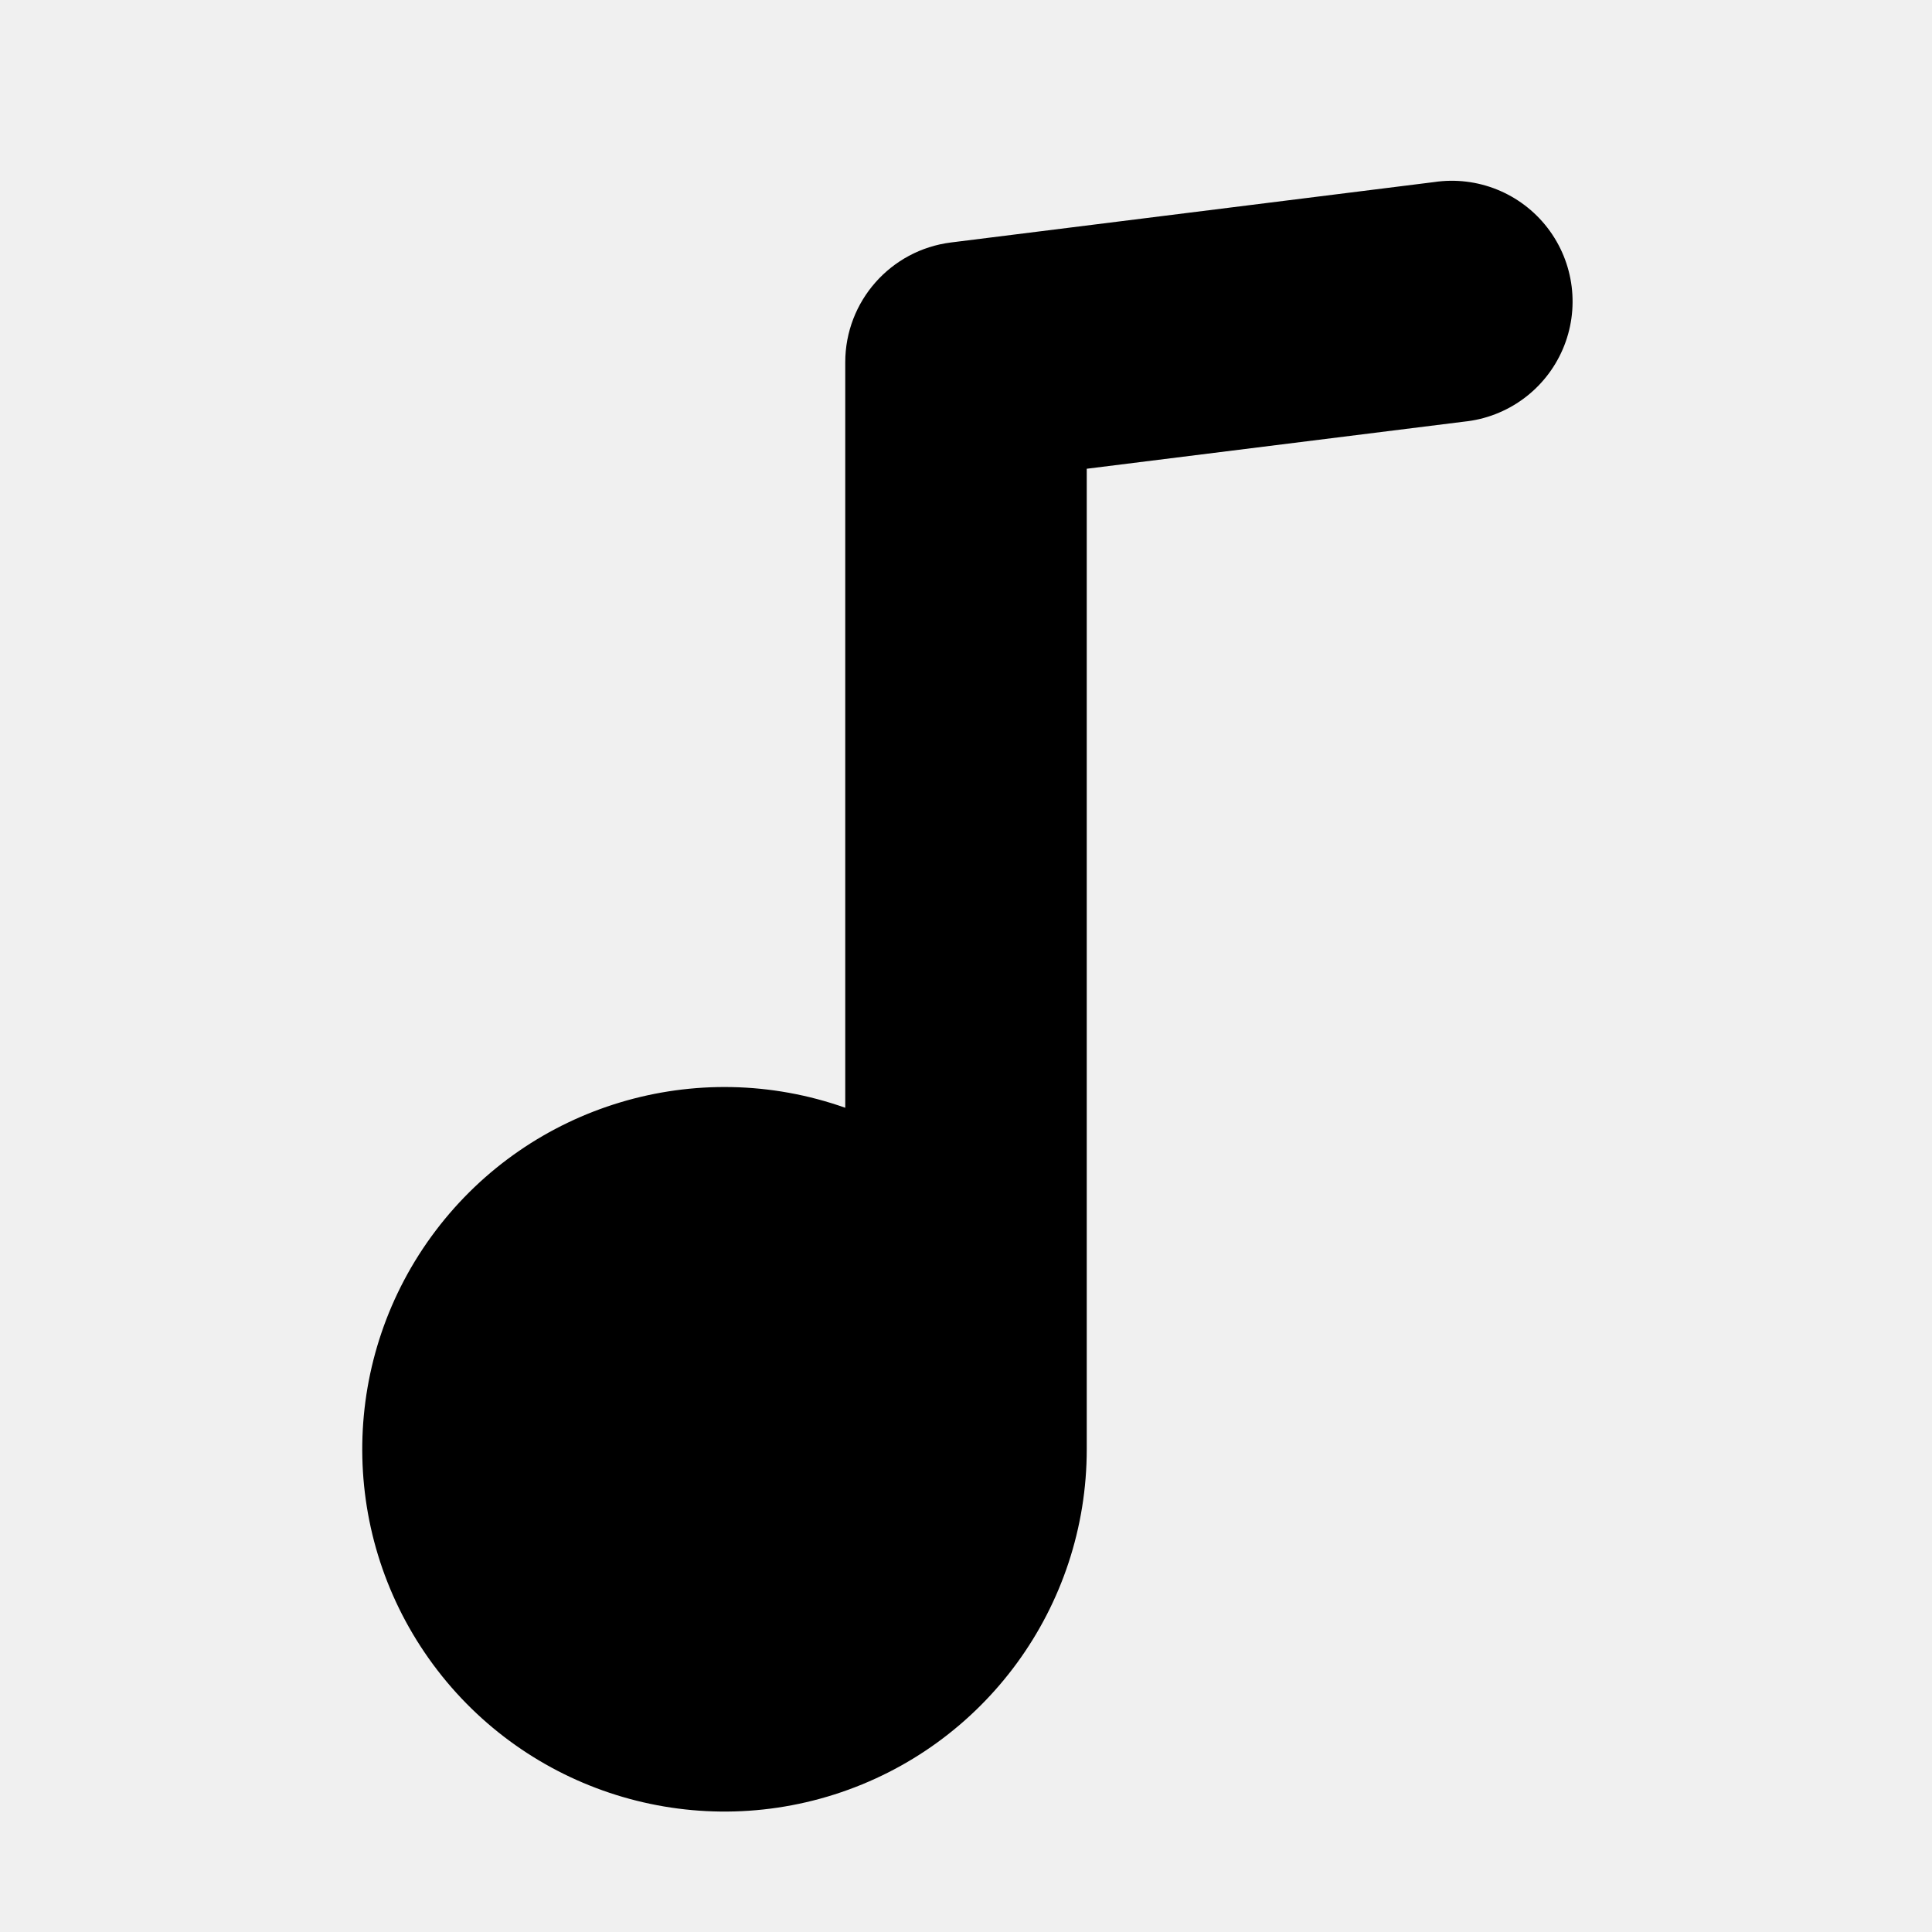
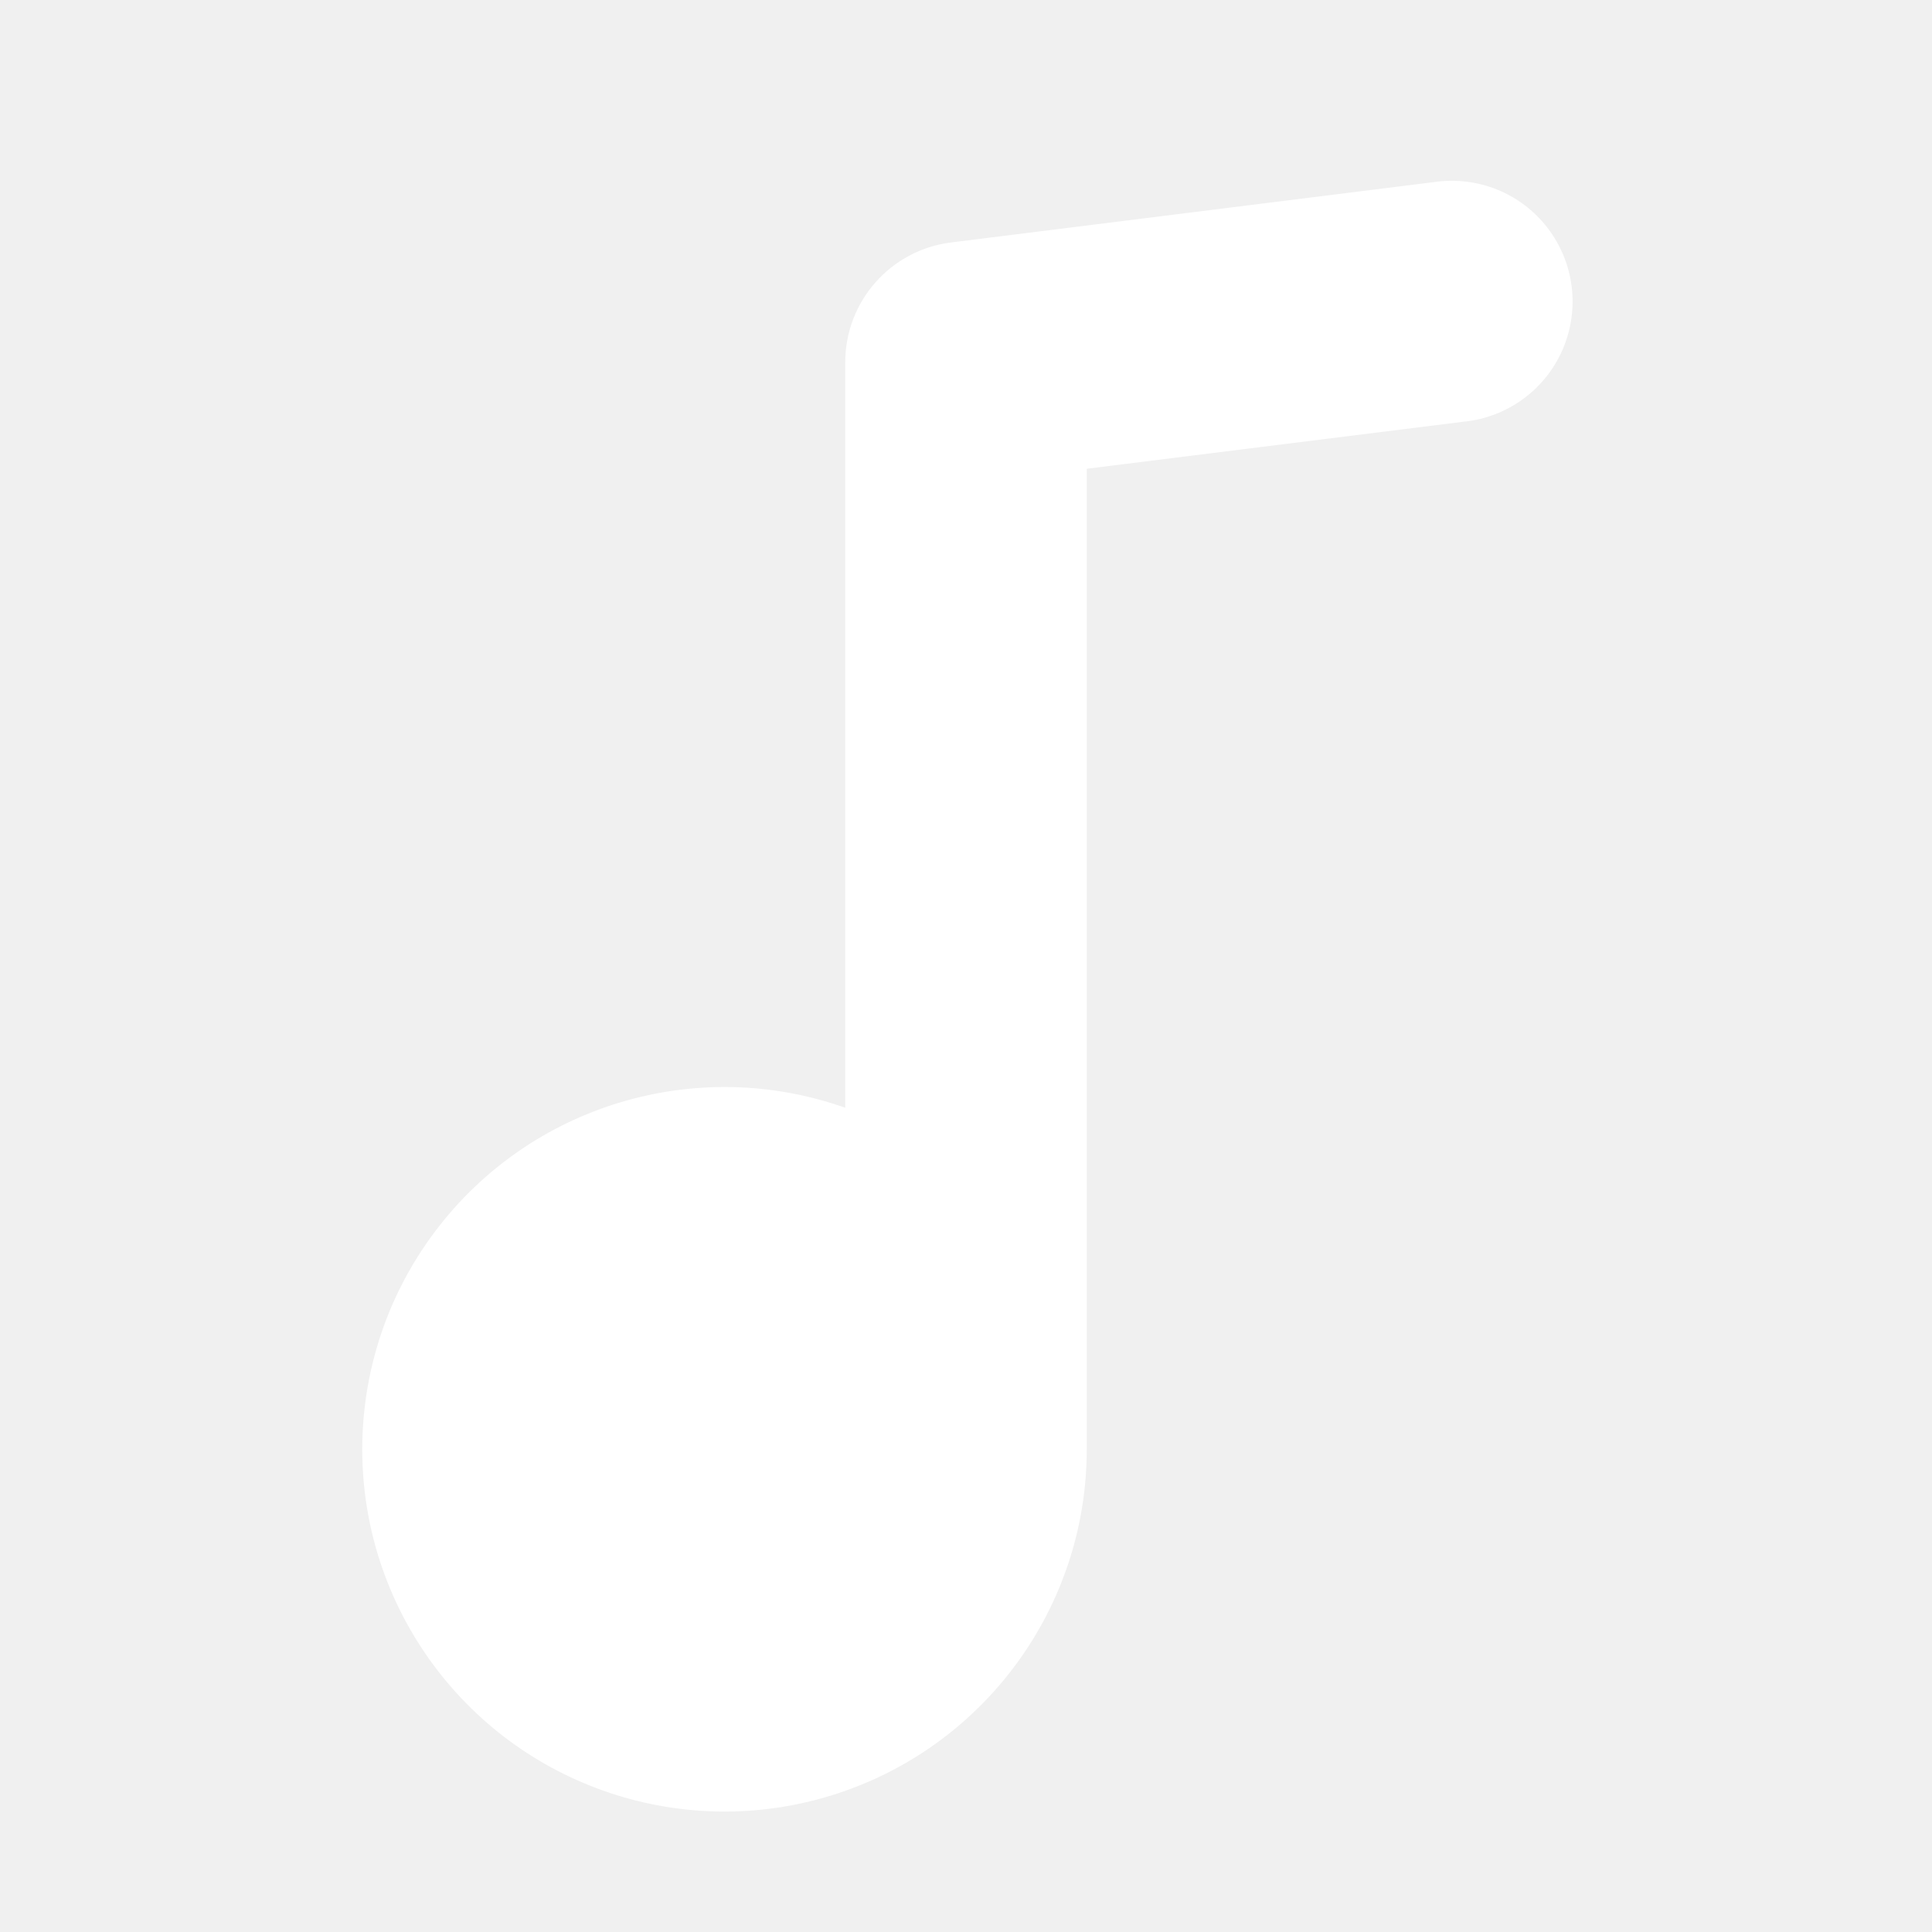
<svg xmlns="http://www.w3.org/2000/svg" width="1em" height="1em" viewBox="0 0 16 16">
-   <path fill="currentColor" d="M11.876 1.508a1 1 0 1 1 .248 1.984L9 3.882V12a3 3 0 1 1-2-2.826V3a1 1 0 0 1 .876-.992z" />
+   <path fill="#FFFFFF" d="M11.876 1.508a1 1 0 1 1 .248 1.984L9 3.882V12a3 3 0 1 1-2-2.826V3a1 1 0 0 1 .876-.992z" />
</svg>
